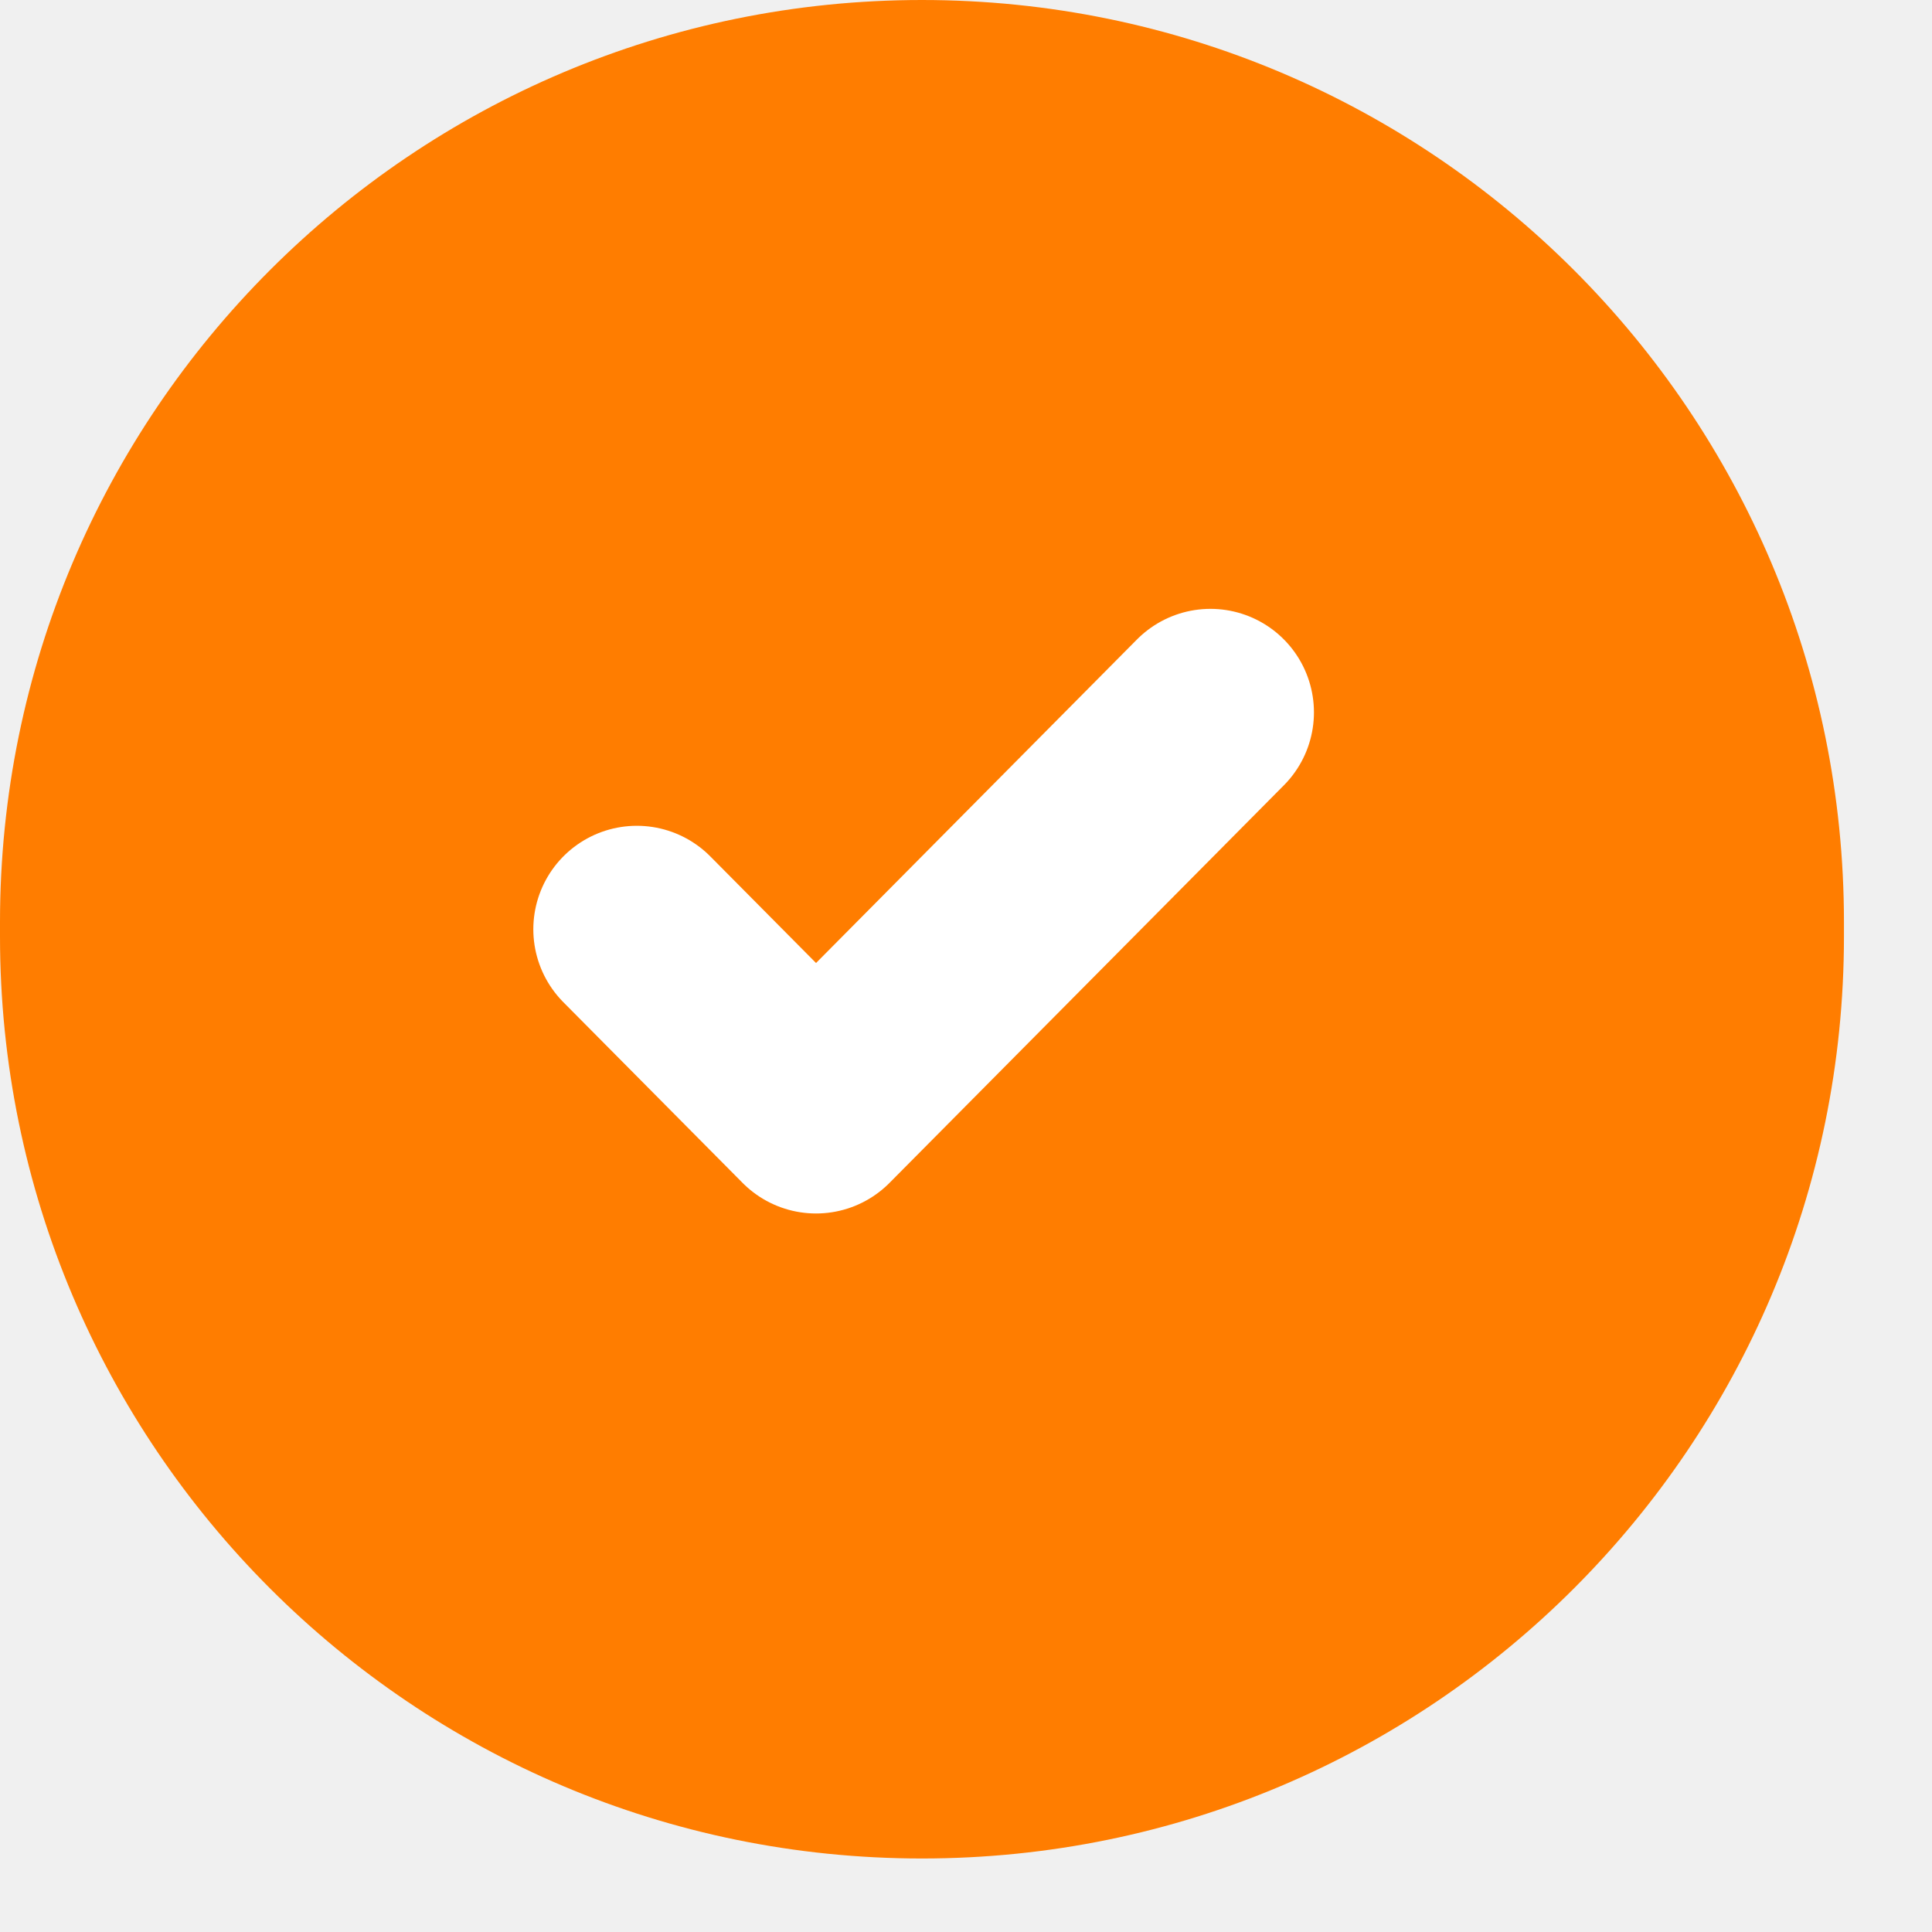
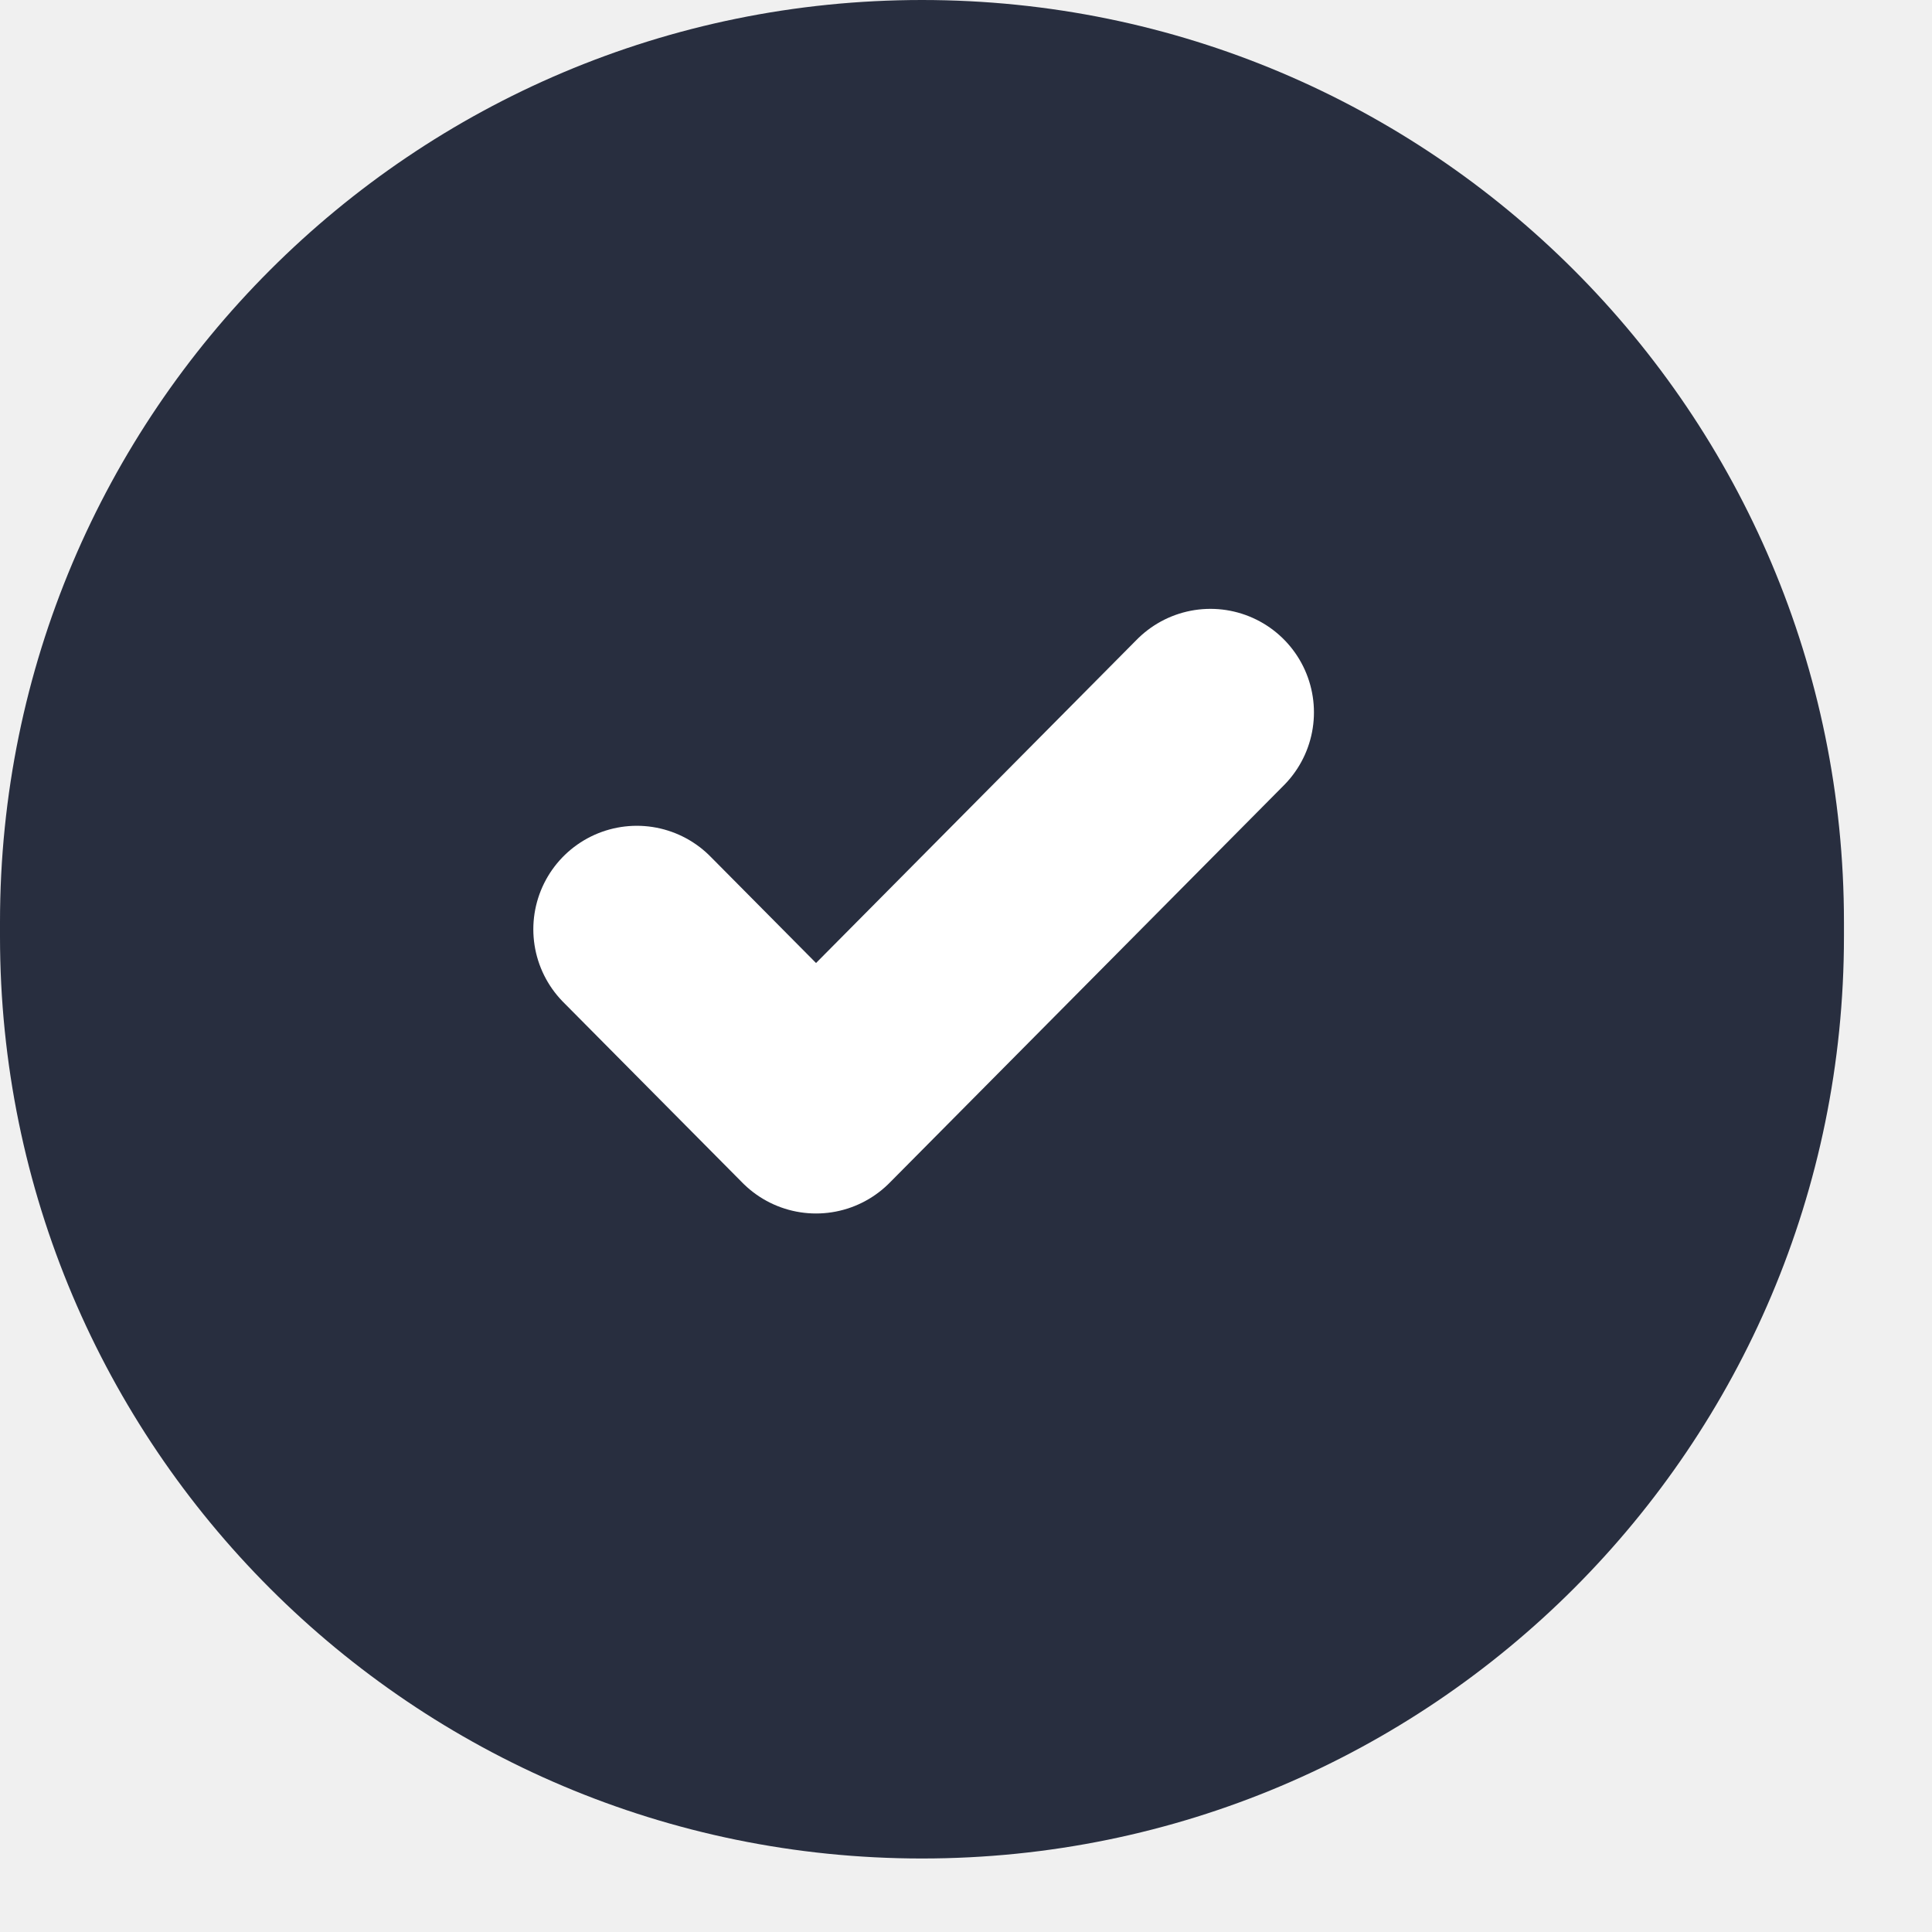
<svg xmlns="http://www.w3.org/2000/svg" width="21" height="21" viewBox="0 0 21 21" fill="none">
-   <rect width="20.043" height="20.201" rx="10.022" fill="#FF7D00" />
+   <rect width="20.043" height="20.201" rx="10.022" fill="#282e3f" />
  <g clip-path="url(#clip0_5975_3250)">
    <path d="M13.157 7.743L8.87 12.065L6.922 10.101" stroke="white" stroke-width="2.25" stroke-linecap="round" stroke-linejoin="round" />
  </g>
  <defs>
    <clipPath id="clip0_5975_3250">
      <rect width="9.353" height="9.428" fill="white" transform="translate(5.35938 5.38574)" />
    </clipPath>
  </defs>
</svg>
